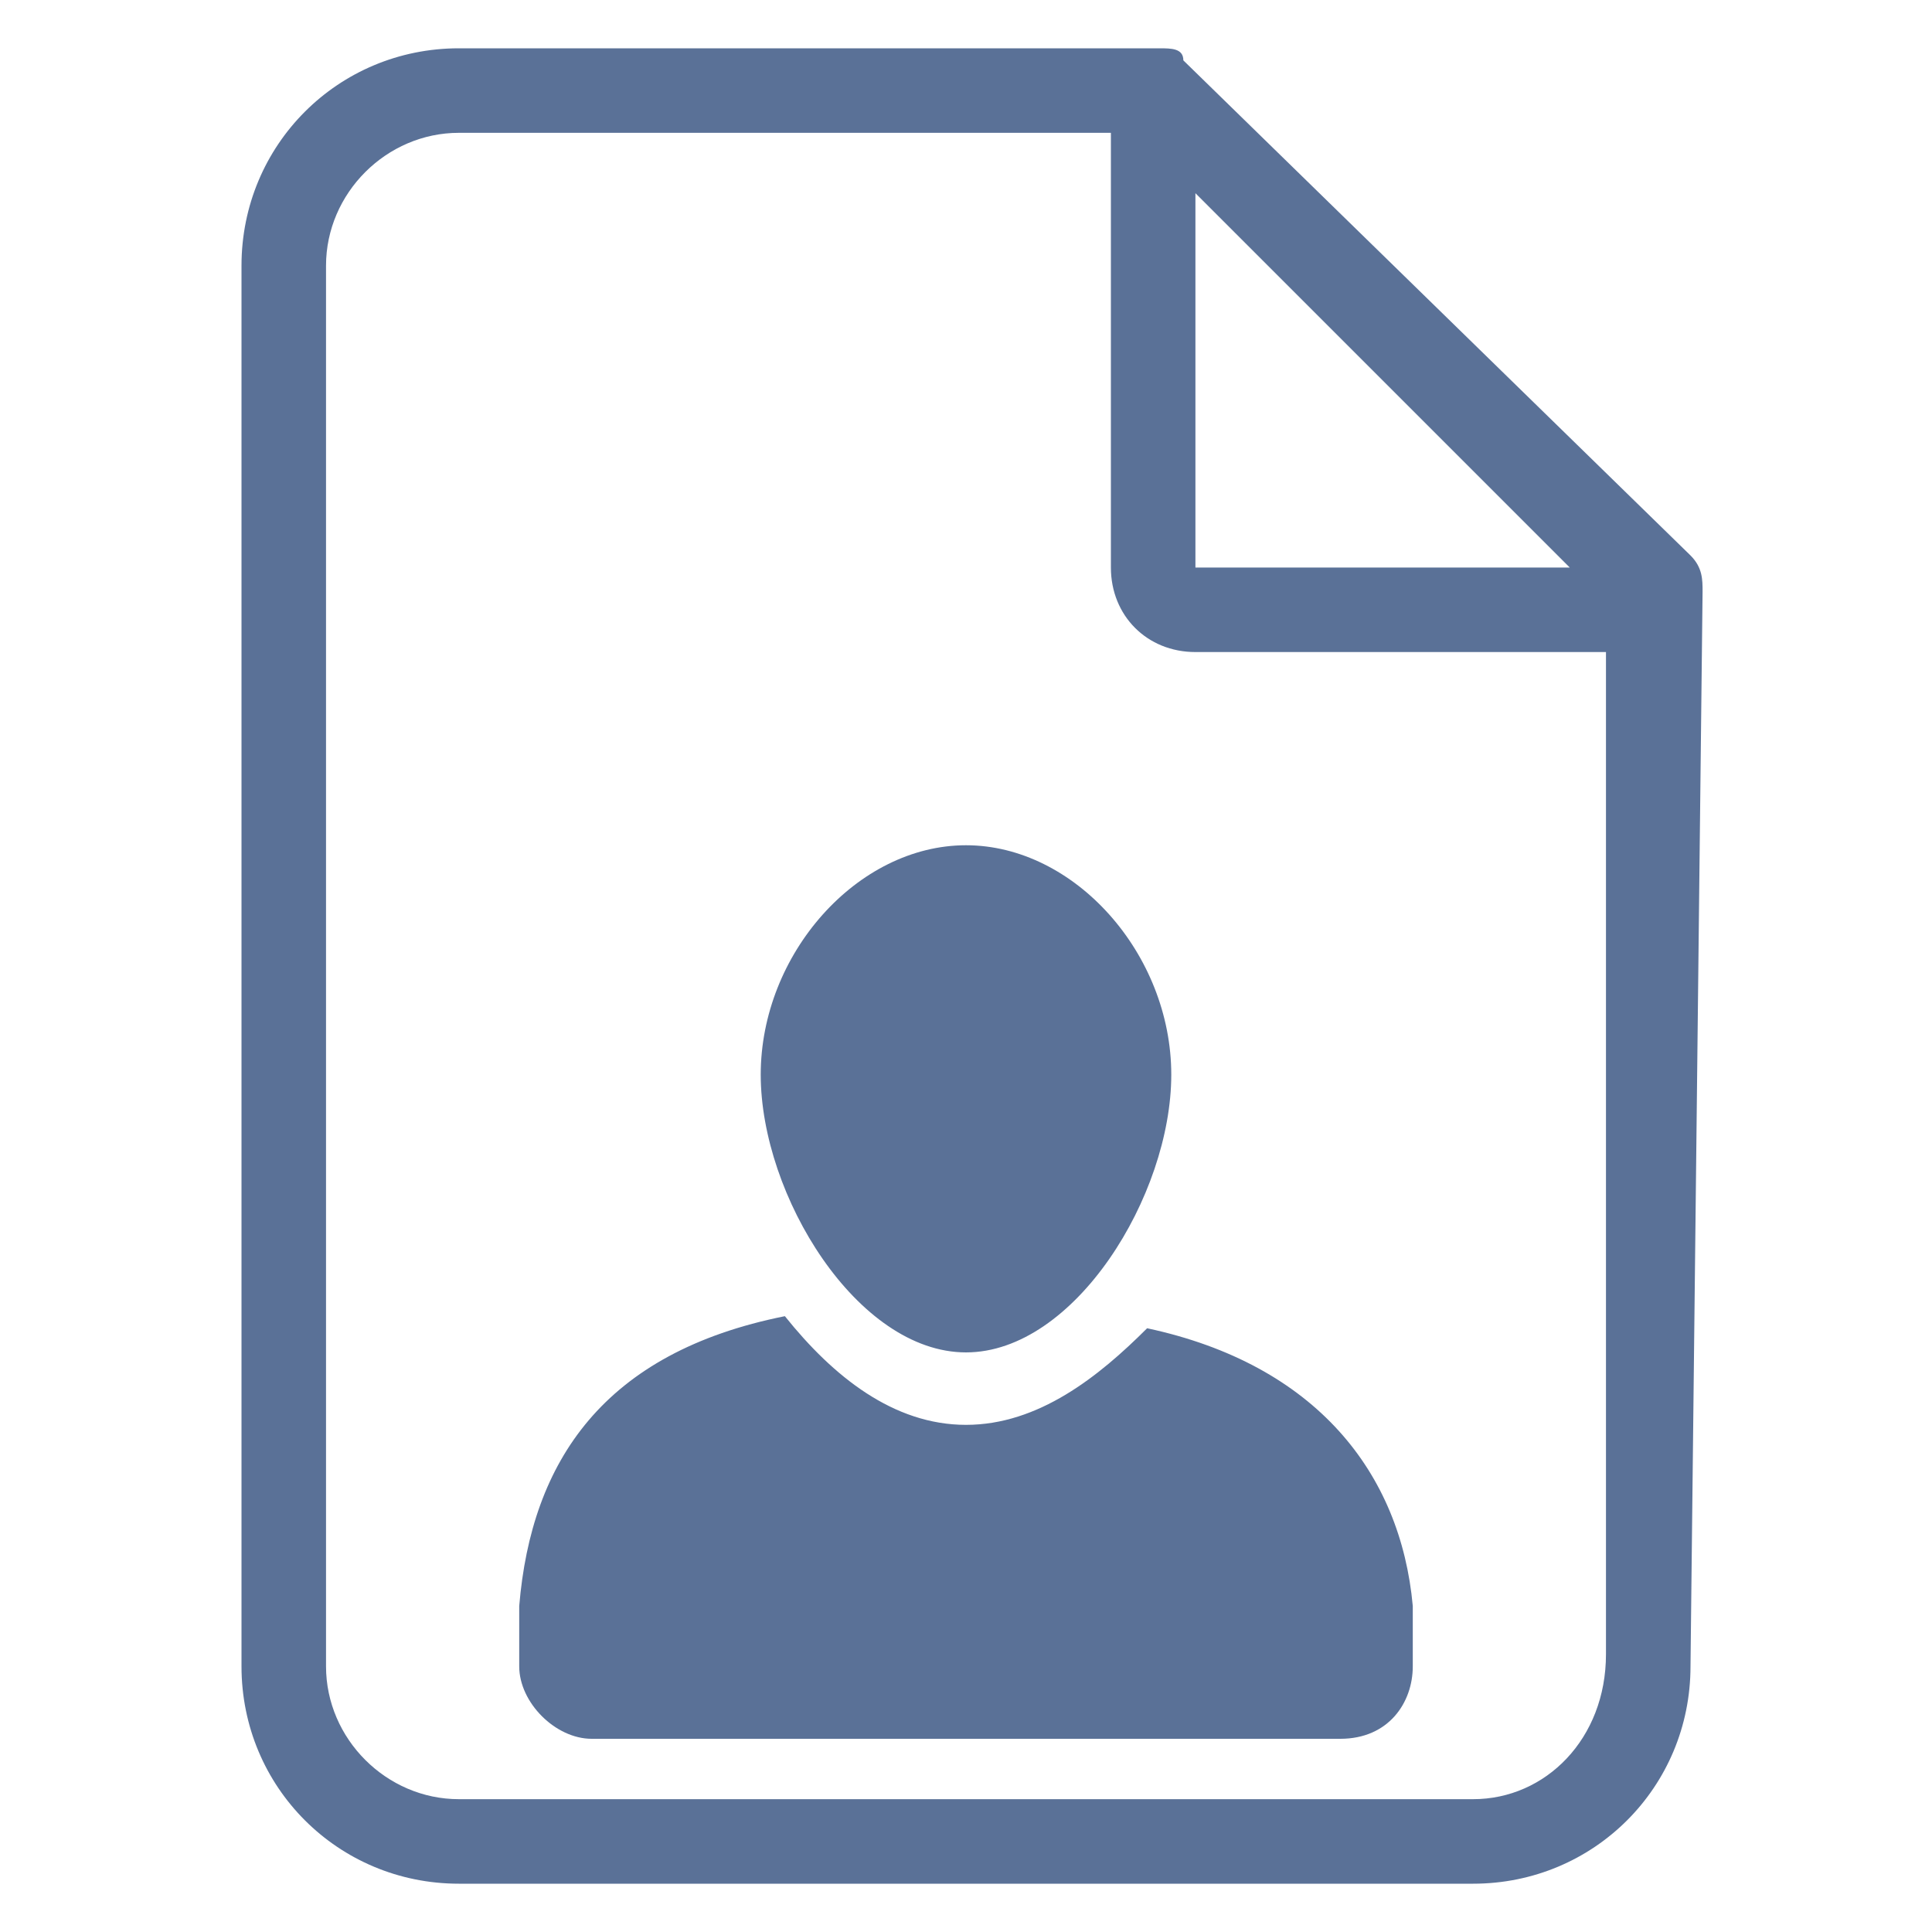
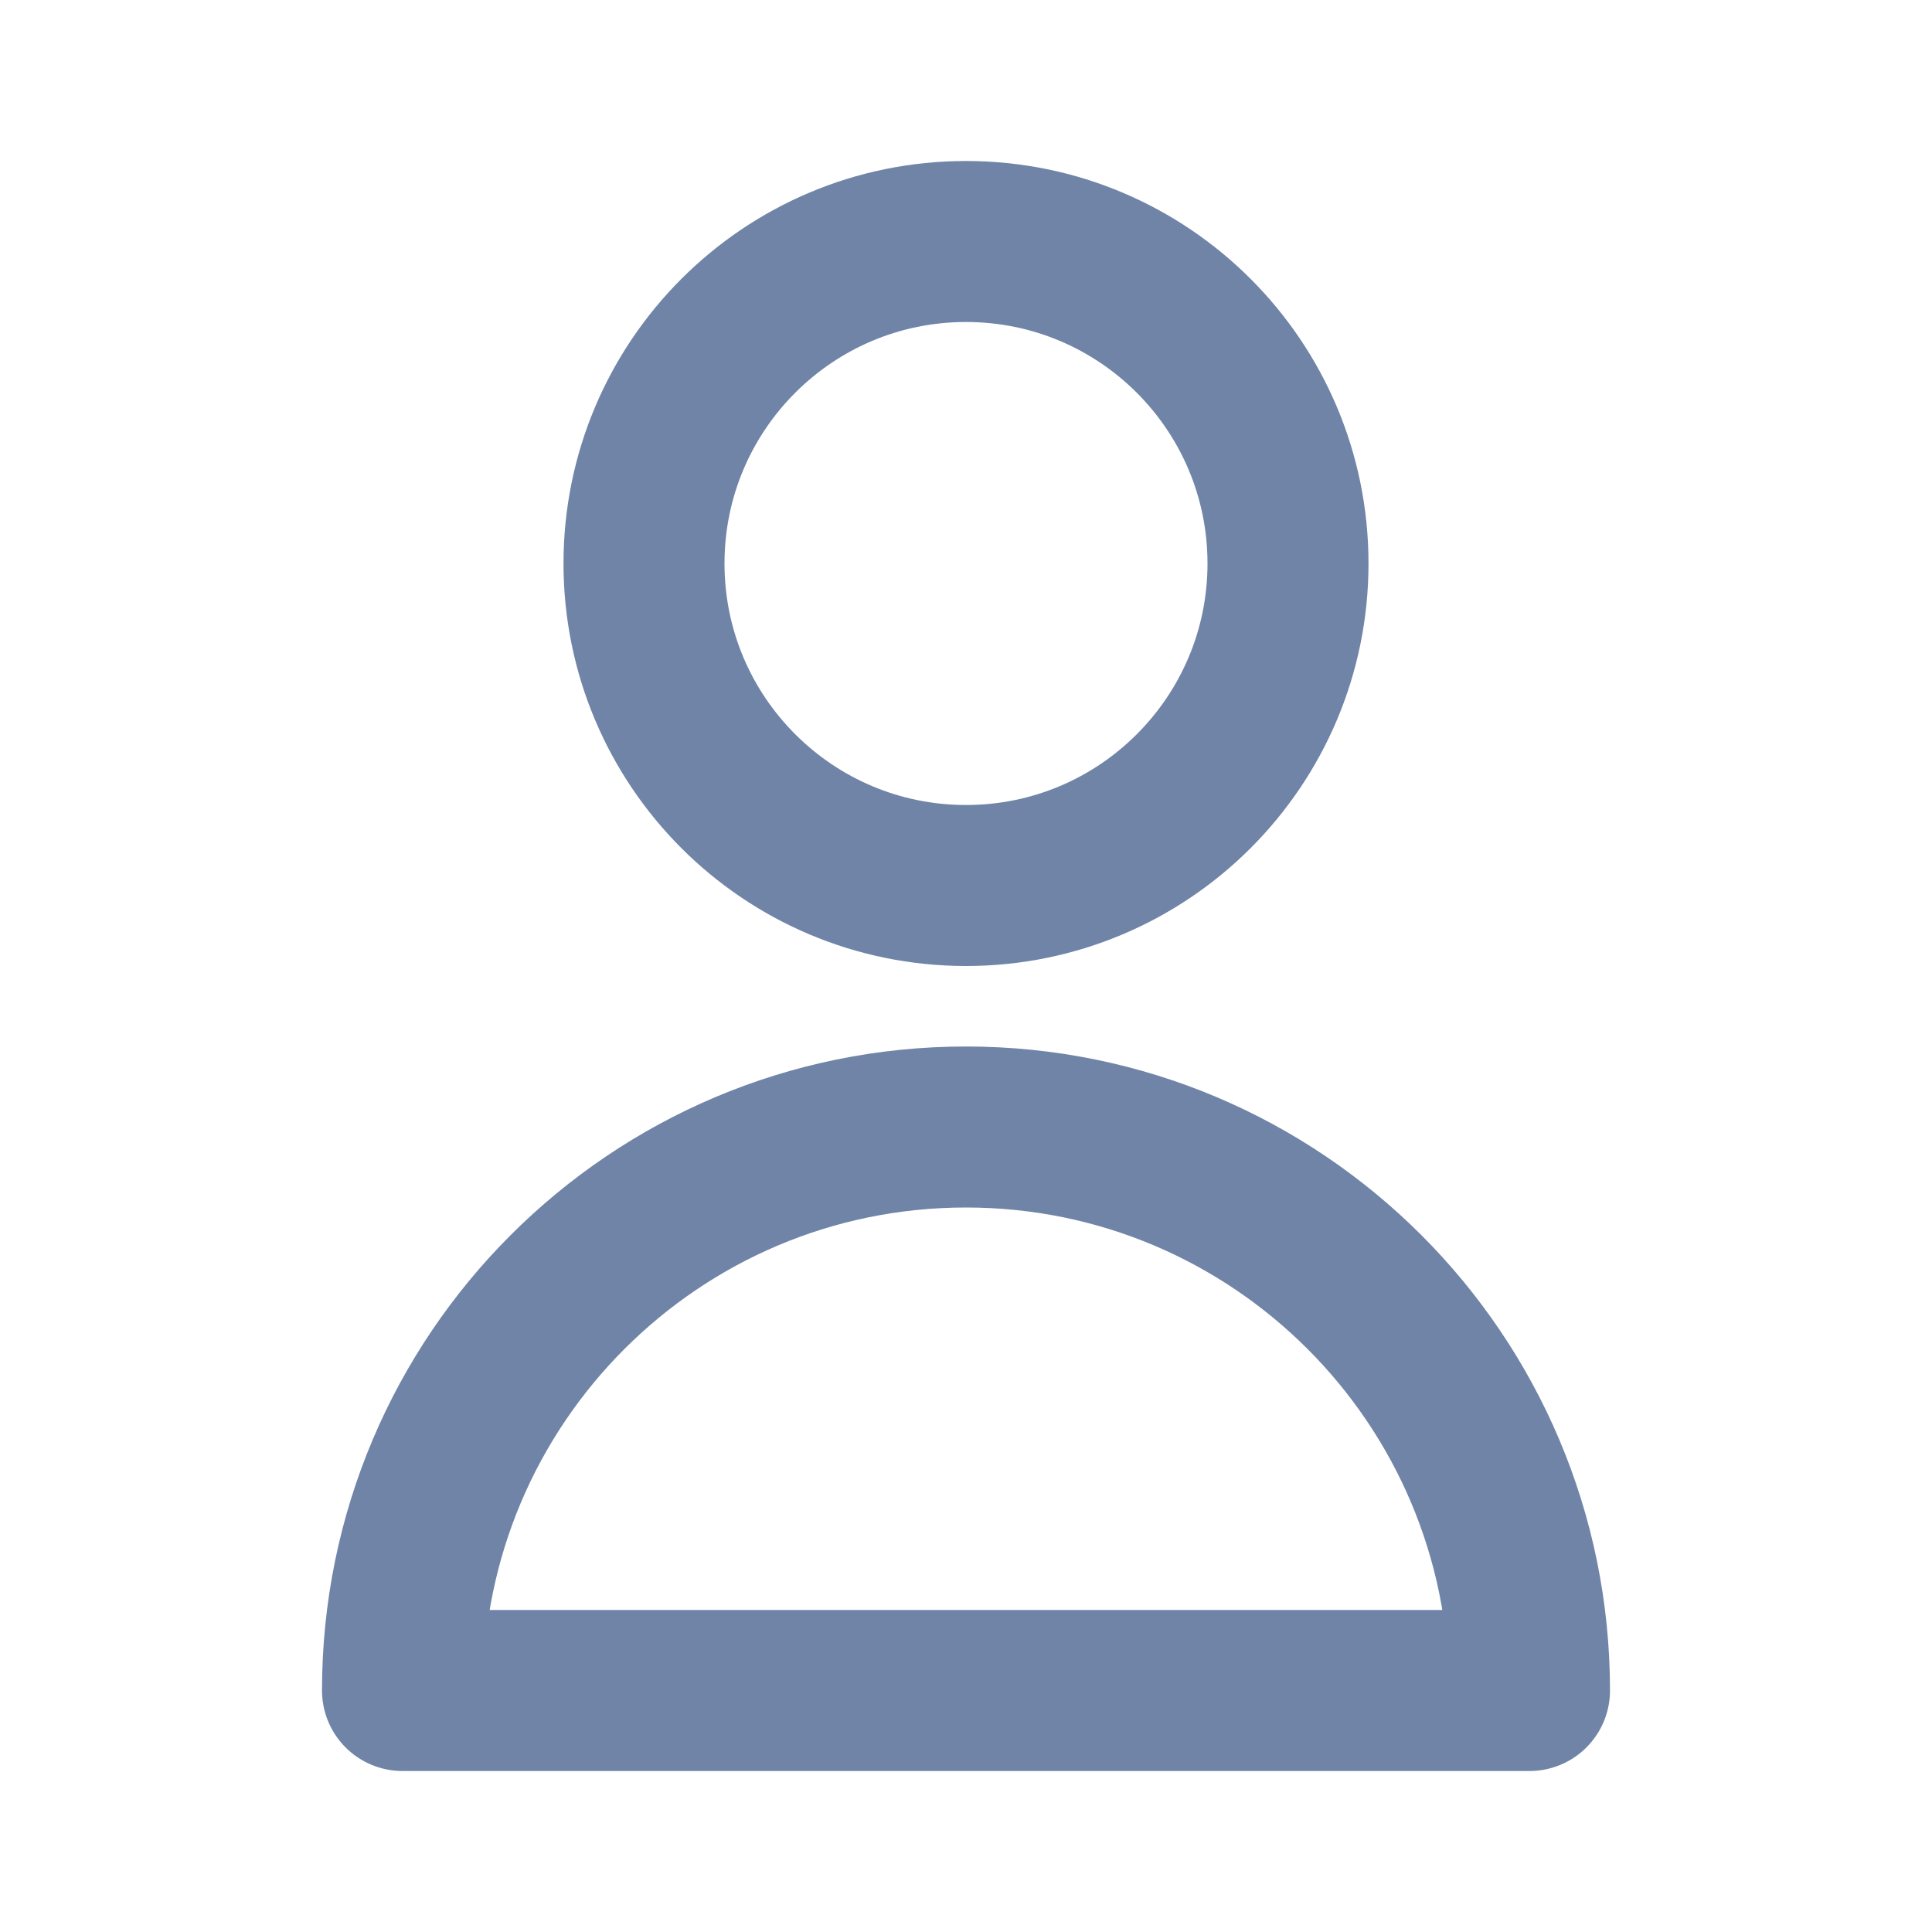
- <svg xmlns="http://www.w3.org/2000/svg" version="1.1" id="Layer_1" x="0px" y="0px" viewBox="0 0 16 16" style="enable-background:new 0 0 16 16;" xml:space="preserve">
-   <style type="text/css">
- 	.st0{fill:#5A7197;}
- 	.st1{fill-rule:evenodd;clip-rule:evenodd;fill:#5A7197;}
- </style>
-   <path class="st0" d="M14.1,4.9L14.1,4.9c0-0.1,0-0.2-0.1-0.3l0,0L9.8,0.5C9.8,0.4,9.7,0.4,9.6,0.4l0,0H3.8c-1,0-1.8,0.8-1.8,1.8l0,0  v11.6c0,1,0.8,1.8,1.8,1.8l0,0h8.4c1,0,1.8-0.8,1.8-1.8l0,0L14.1,4.9z M9.9,1.6L13,4.7H9.9V1.6z M12.2,14.9H3.8  c-0.6,0-1.1-0.5-1.1-1.1l0,0V2.2c0-0.6,0.5-1.1,1.1-1.1l0,0h5.4v3.6c0,0.4,0.3,0.7,0.7,0.7l0,0h3.4v8.3  C13.3,14.4,12.8,14.9,12.2,14.9L12.2,14.9L12.2,14.9z" />
-   <path class="st1" d="M8,11.2c-0.9,0-1.7-1.3-1.7-2.3S7.1,7,8,7c0.9,0,1.7,0.9,1.7,1.9C9.7,9.9,8.9,11.2,8,11.2z M6.5,10.9  c0.4,0.5,0.9,0.9,1.5,0.9c0.6,0,1.1-0.4,1.5-0.8c1.4,0.3,2.1,1.2,2.2,2.3c0,0,0,0.1,0,0.1v0.4c0,0.3-0.2,0.6-0.6,0.6H4.9  c-0.3,0-0.6-0.3-0.6-0.6v-0.4c0,0,0,0,0,0h0c0,0,0,0,0-0.1c0,0,0,0,0,0C4.4,12.1,5,11.2,6.5,10.9z" />
+ <svg xmlns="http://www.w3.org/2000/svg" class="h-6 w-6" fill="none" viewBox="0 0 24 24" stroke="currentColor" stroke-width="2">
+   <path stroke="#6f84a7" stroke-linecap="round" stroke-linejoin="round" d="M16 7a4 4 0 11-8 0 4 4 0 018 0zM12 14a7 7 0 00-7 7h14a7 7 0 00-7-7z" />
</svg>
